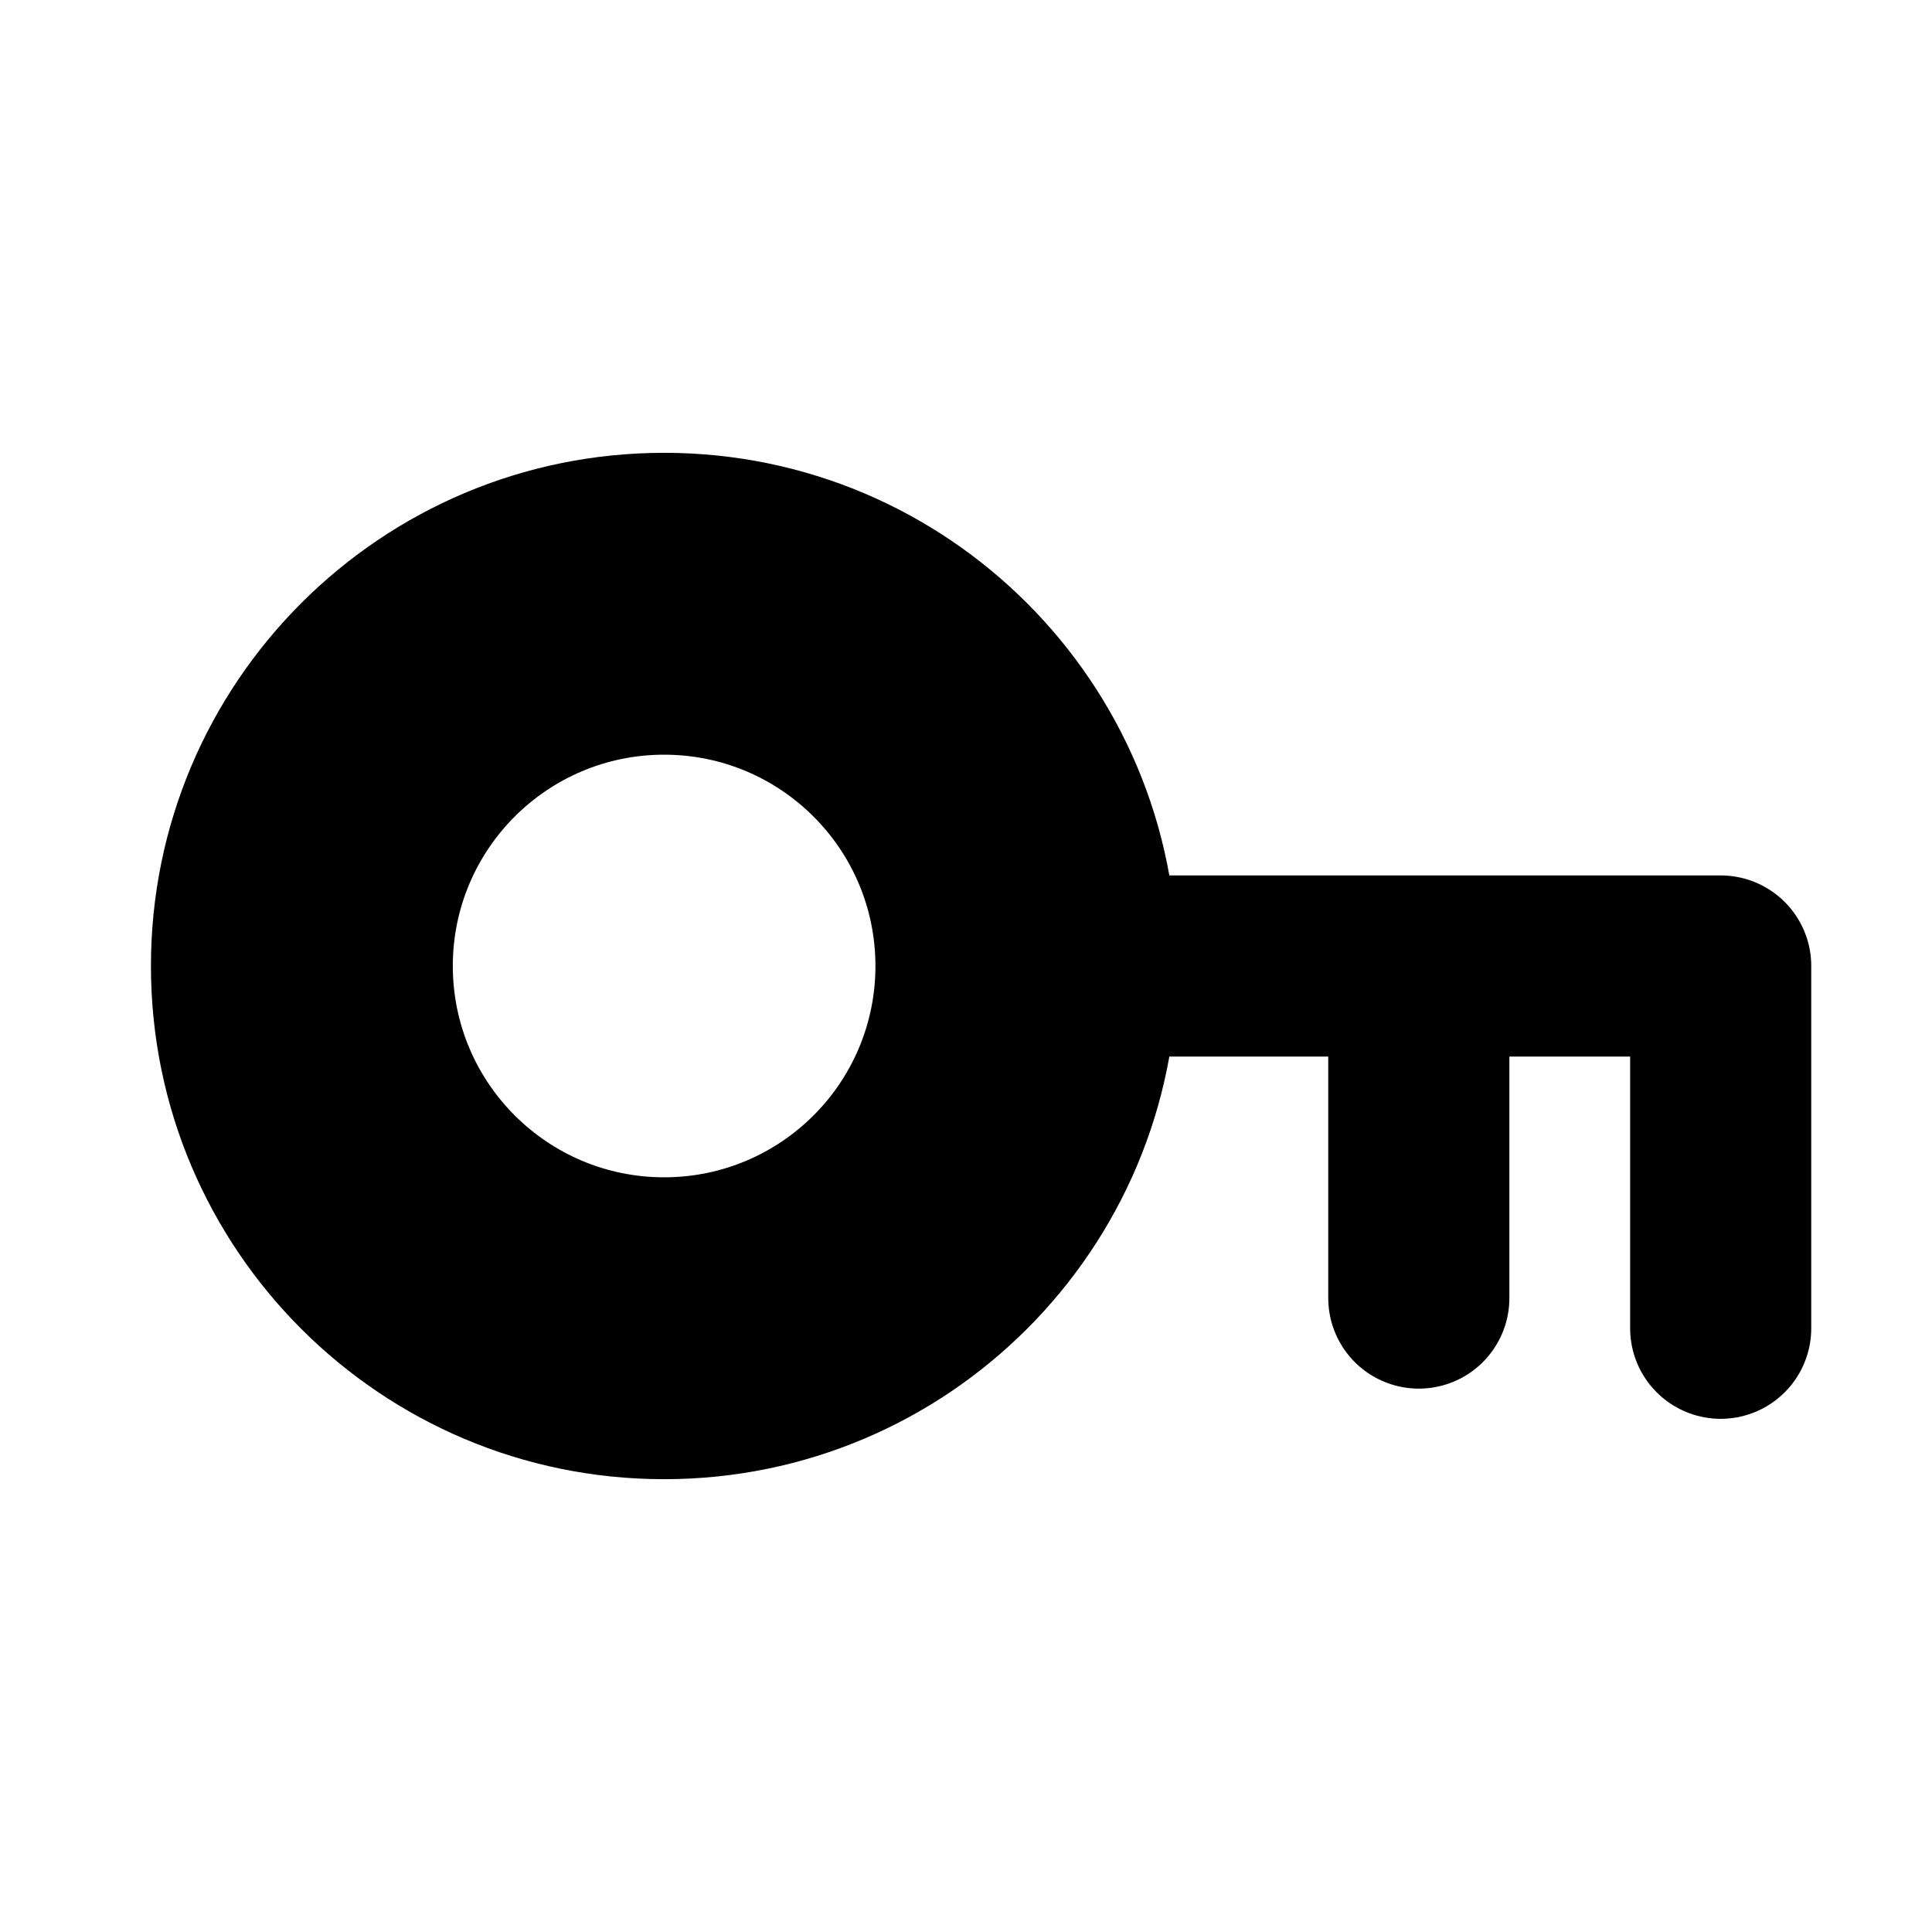
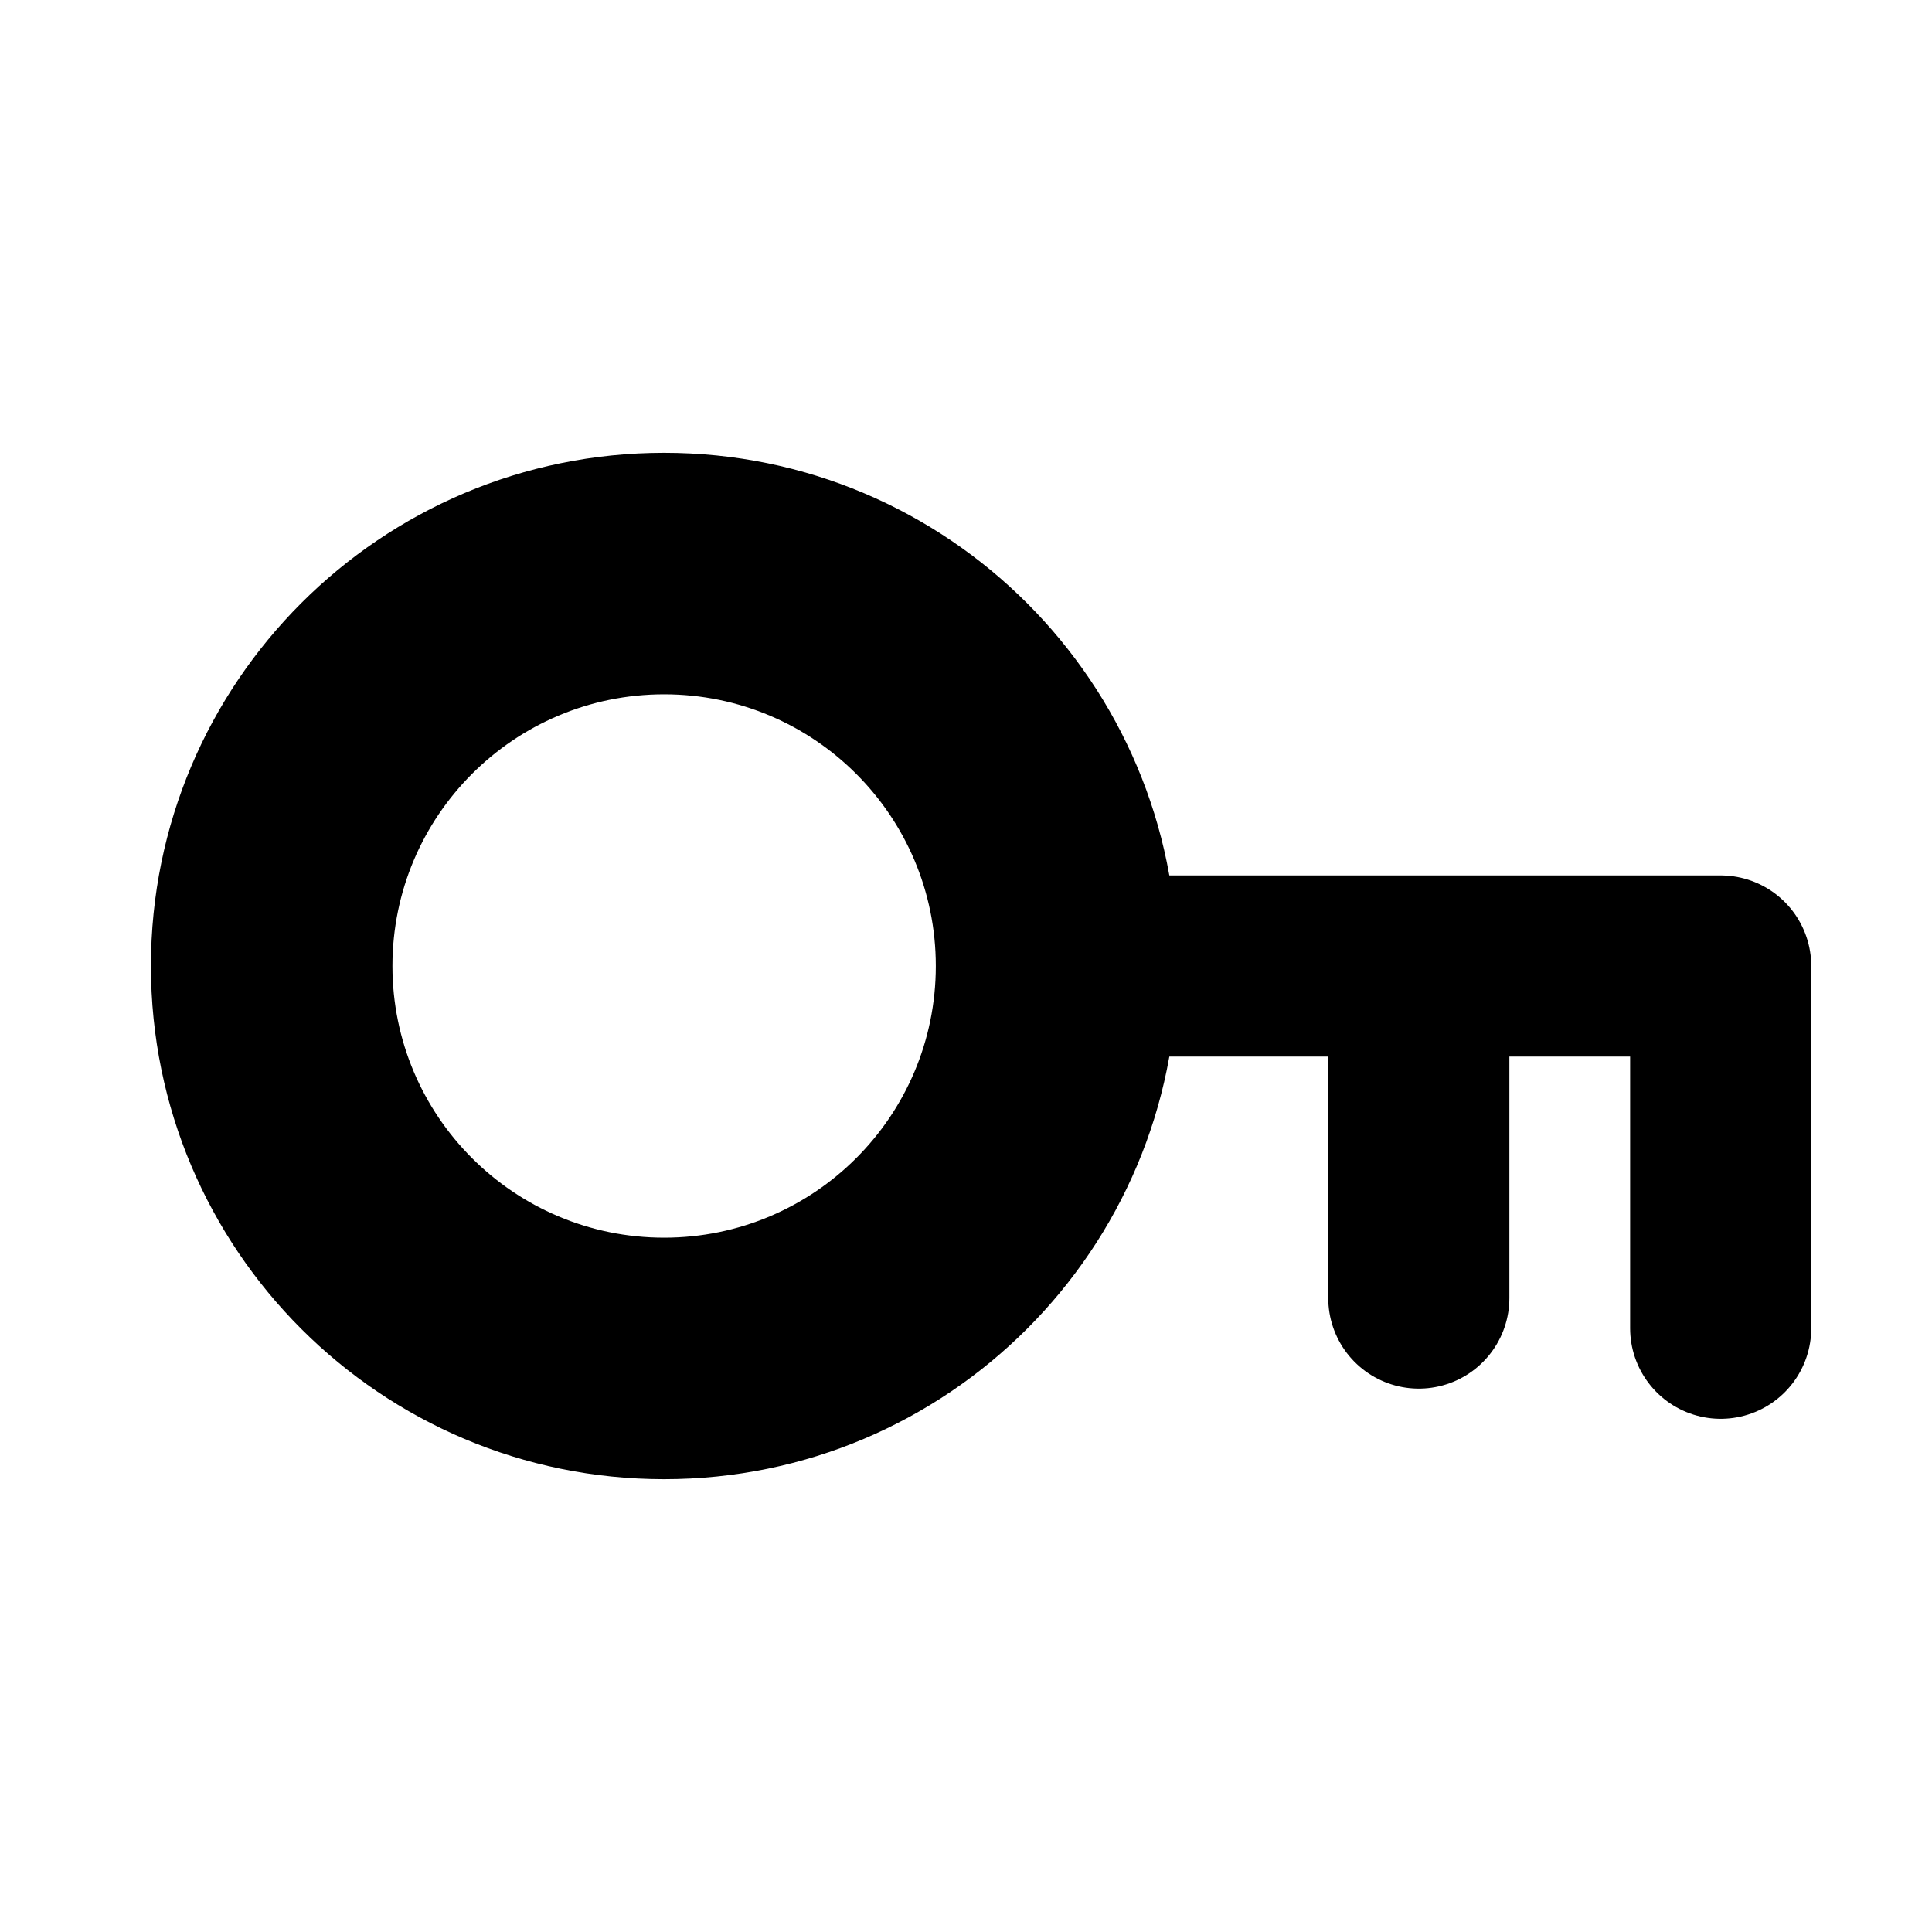
<svg xmlns="http://www.w3.org/2000/svg" viewBox="0 0 16 16" fill="none" stroke="currentColor" stroke-width="1.5" stroke-linecap="round" stroke-linejoin="round">
-   <path d="M5.5 3.75a4.25 4.25 0 1 1 0 8.5 4.25 4.25 0 1 1 0-8.5ZM5.5 6.25a1.75 1.75 0 1 1 0 3.5 1.75 1.75 0 1 1 0-3.5Z" fill="currentColor" fill-rule="evenodd" stroke="none" />
+   <path d="M5.5 3.75a4.25 4.25 0 1 1 0 8.5 4.25 4.25 0 1 1 0-8.5ZM5.5 5.75a2.25 2.25 0 1 1 0 4.5 2.25 2.25 0 1 1 0-4.5Z" fill="currentColor" fill-rule="evenodd" stroke="none" />
  <path d="M9.5 8h4.75v3M11.75 8v2.75" />
</svg>
